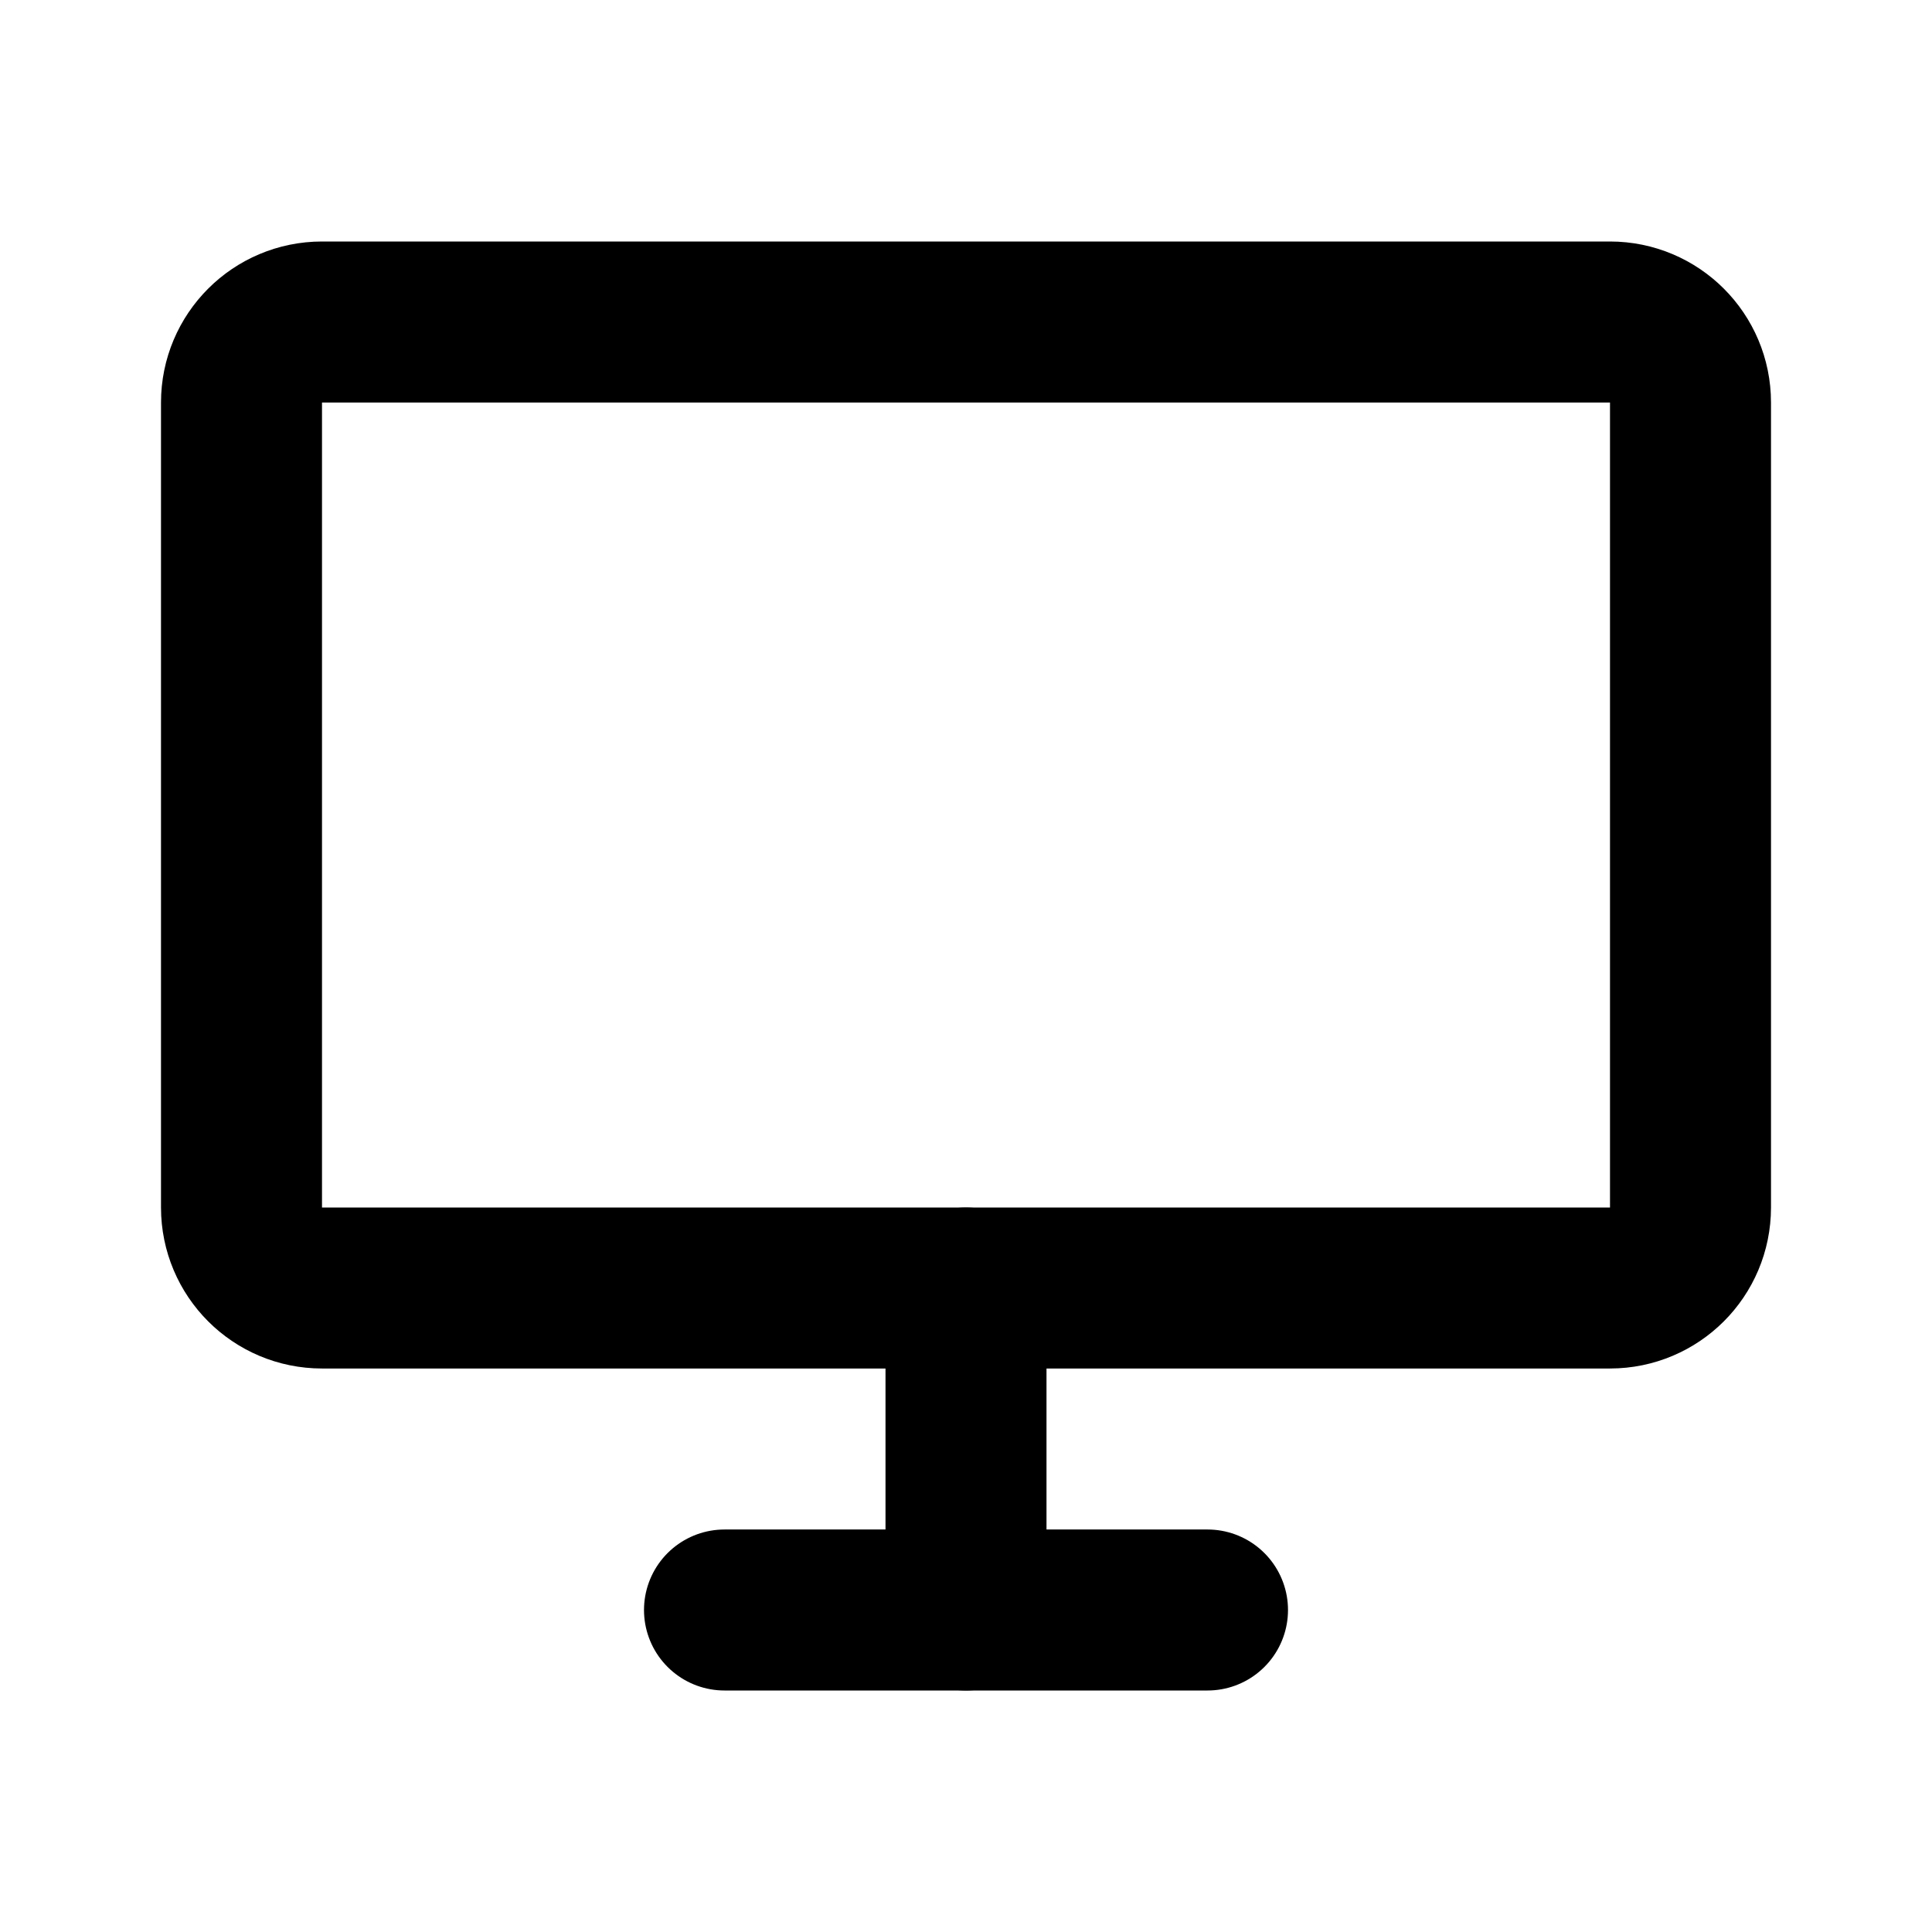
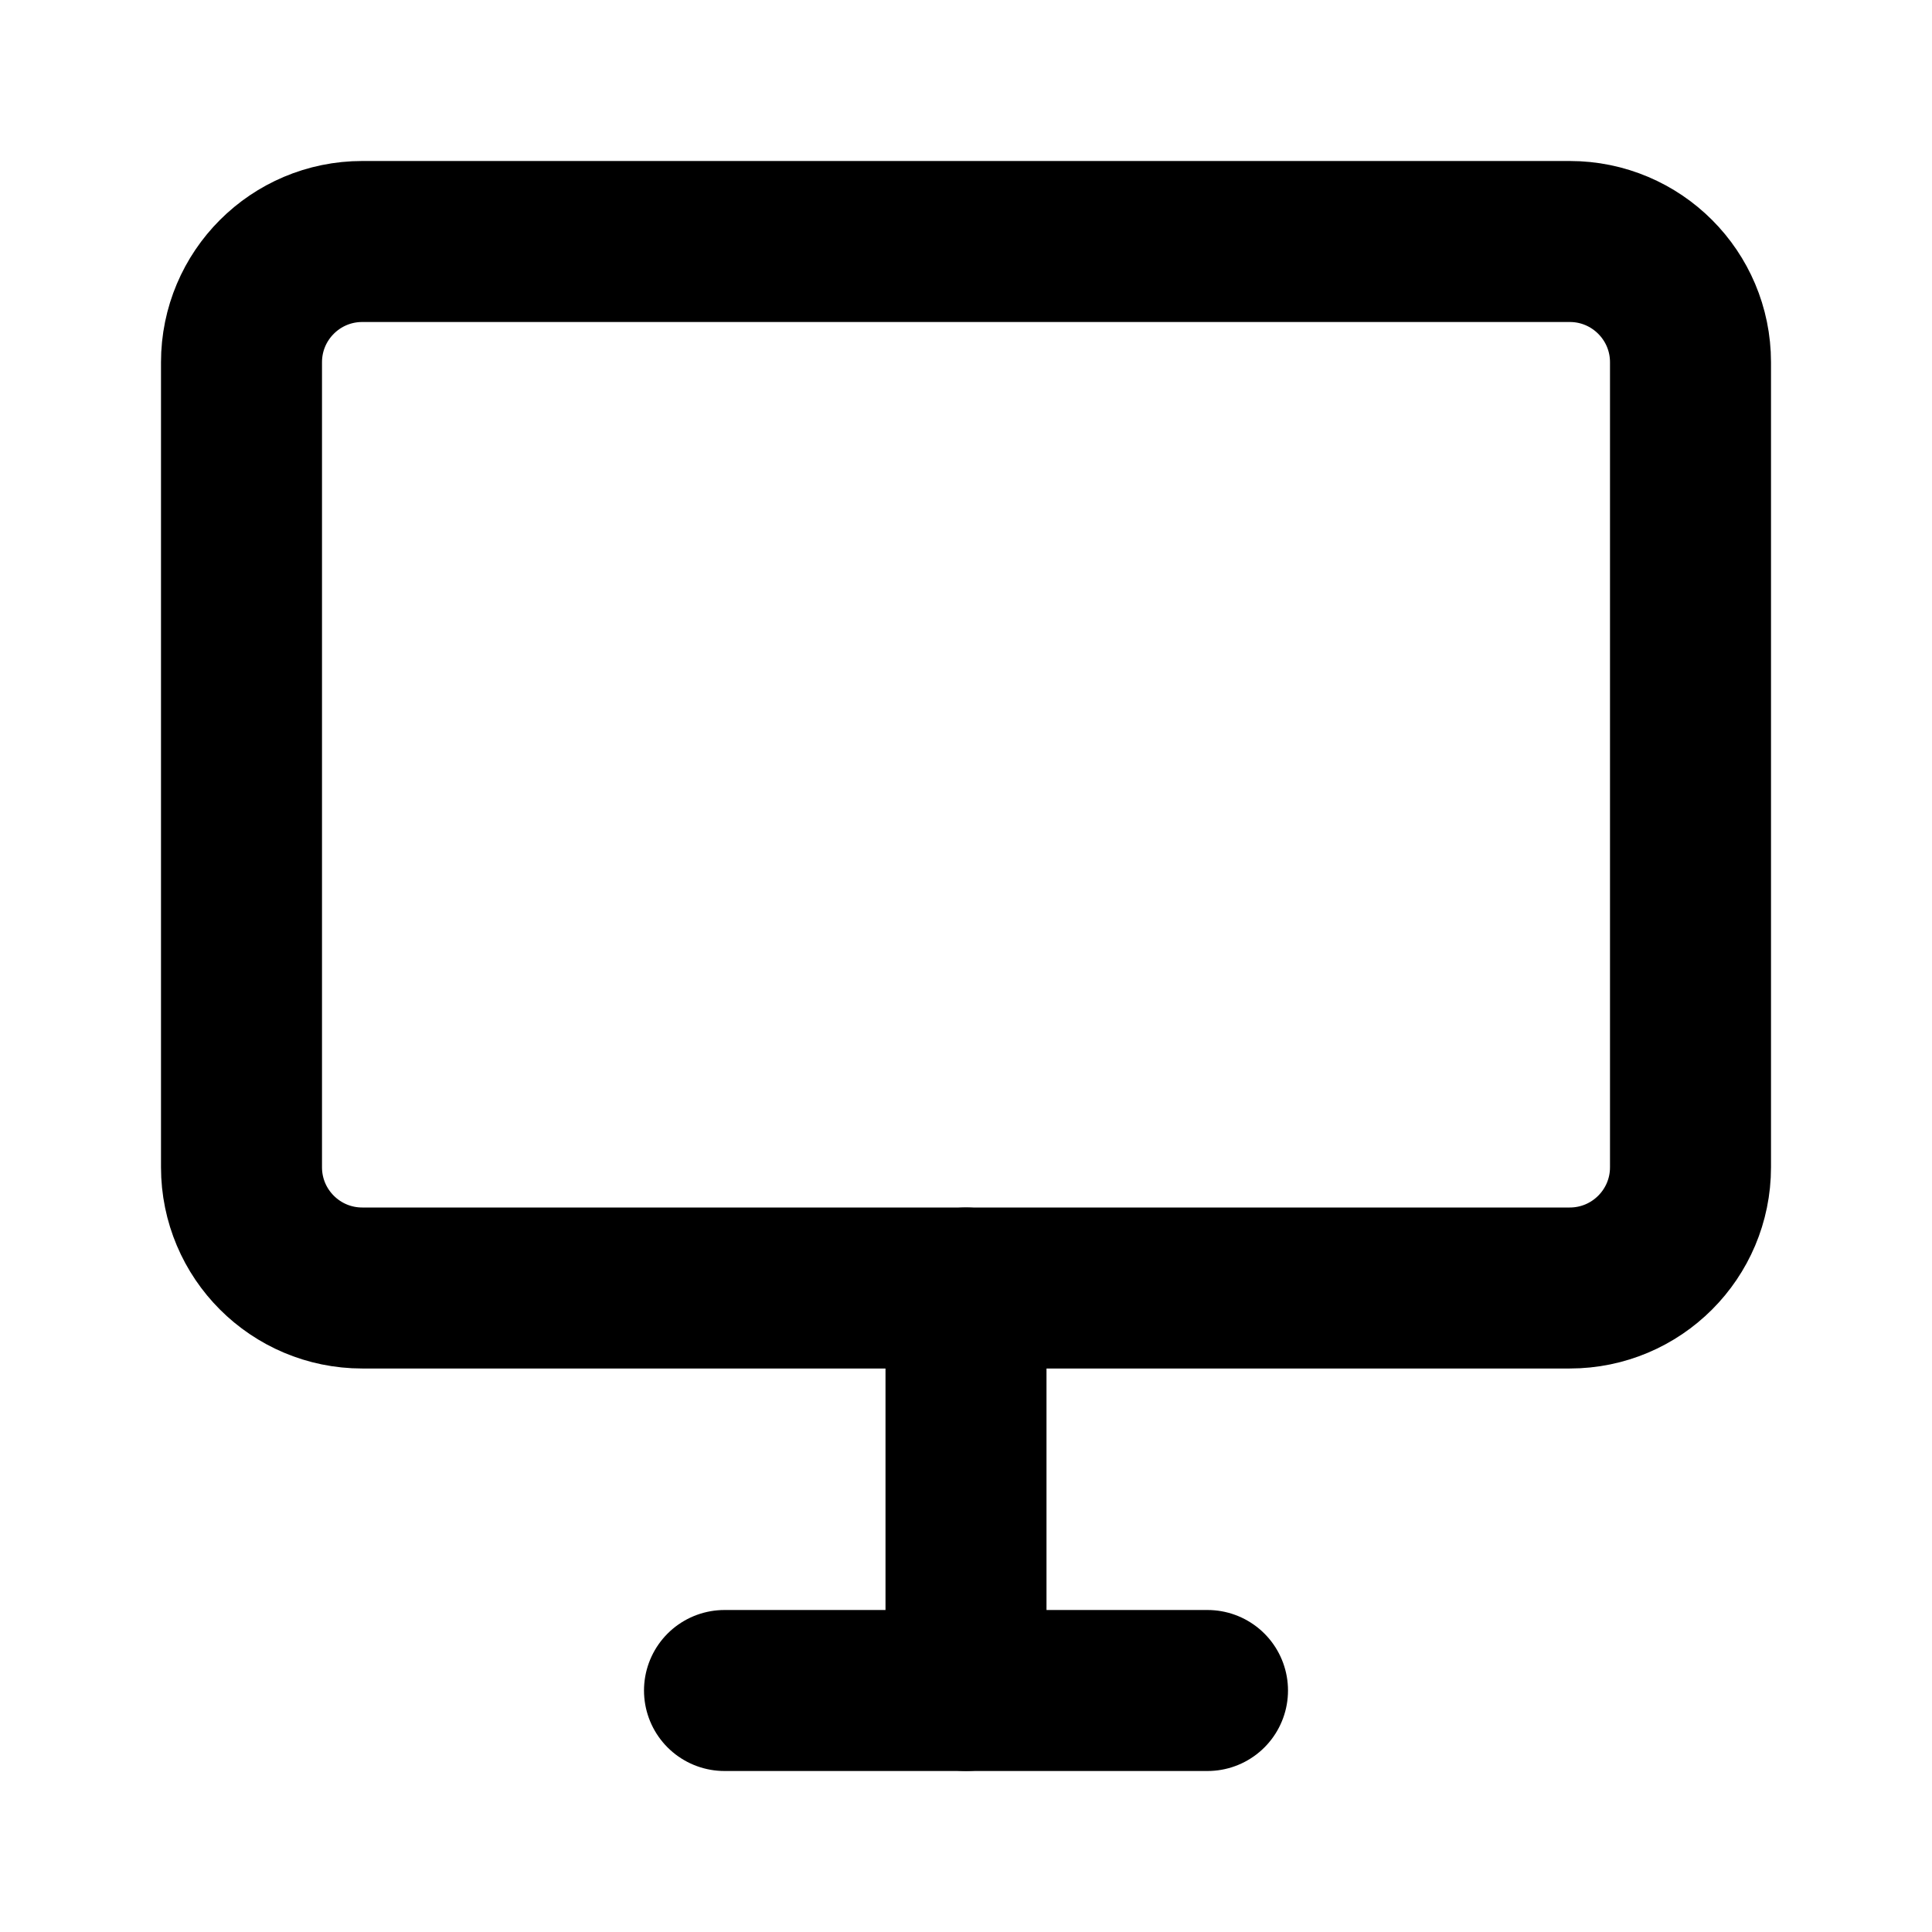
<svg xmlns="http://www.w3.org/2000/svg" width="24" height="24" viewBox="0 0 24 24" fill="none" stroke="currentColor" stroke-width="2" stroke-linecap="round" stroke-linejoin="round" class="icon icon-tabler icons-tabler-outline icon-tabler-device-desktop">
  <path stroke="none" d="M0 0h24v24H0z" fill="none" />
-   <path d="M3 5a1 1 0 0 1 1 -1h16a1 1 0 0 1 1 1v10a1 1 0 0 1 -1 1h-16a1 1 0 0 1 -1 -1v-10" />
-   <path d="M12 16v4" />
-   <path d="M9 20h6" />
+   <path d="M4.5 3h15a1.5 1.5 0 0 1 1.5 1.5v10a1.5 1.5 0 0 1 -1.5 1.5h-15a1.5 1.5 0 0 1 -1.5 -1.5v-10a1.5 1.5 0 0 1 1.5 -1.5z" />
+   <path d="M12 16v5" />
+   <path d="M9 21h6" />
</svg>
